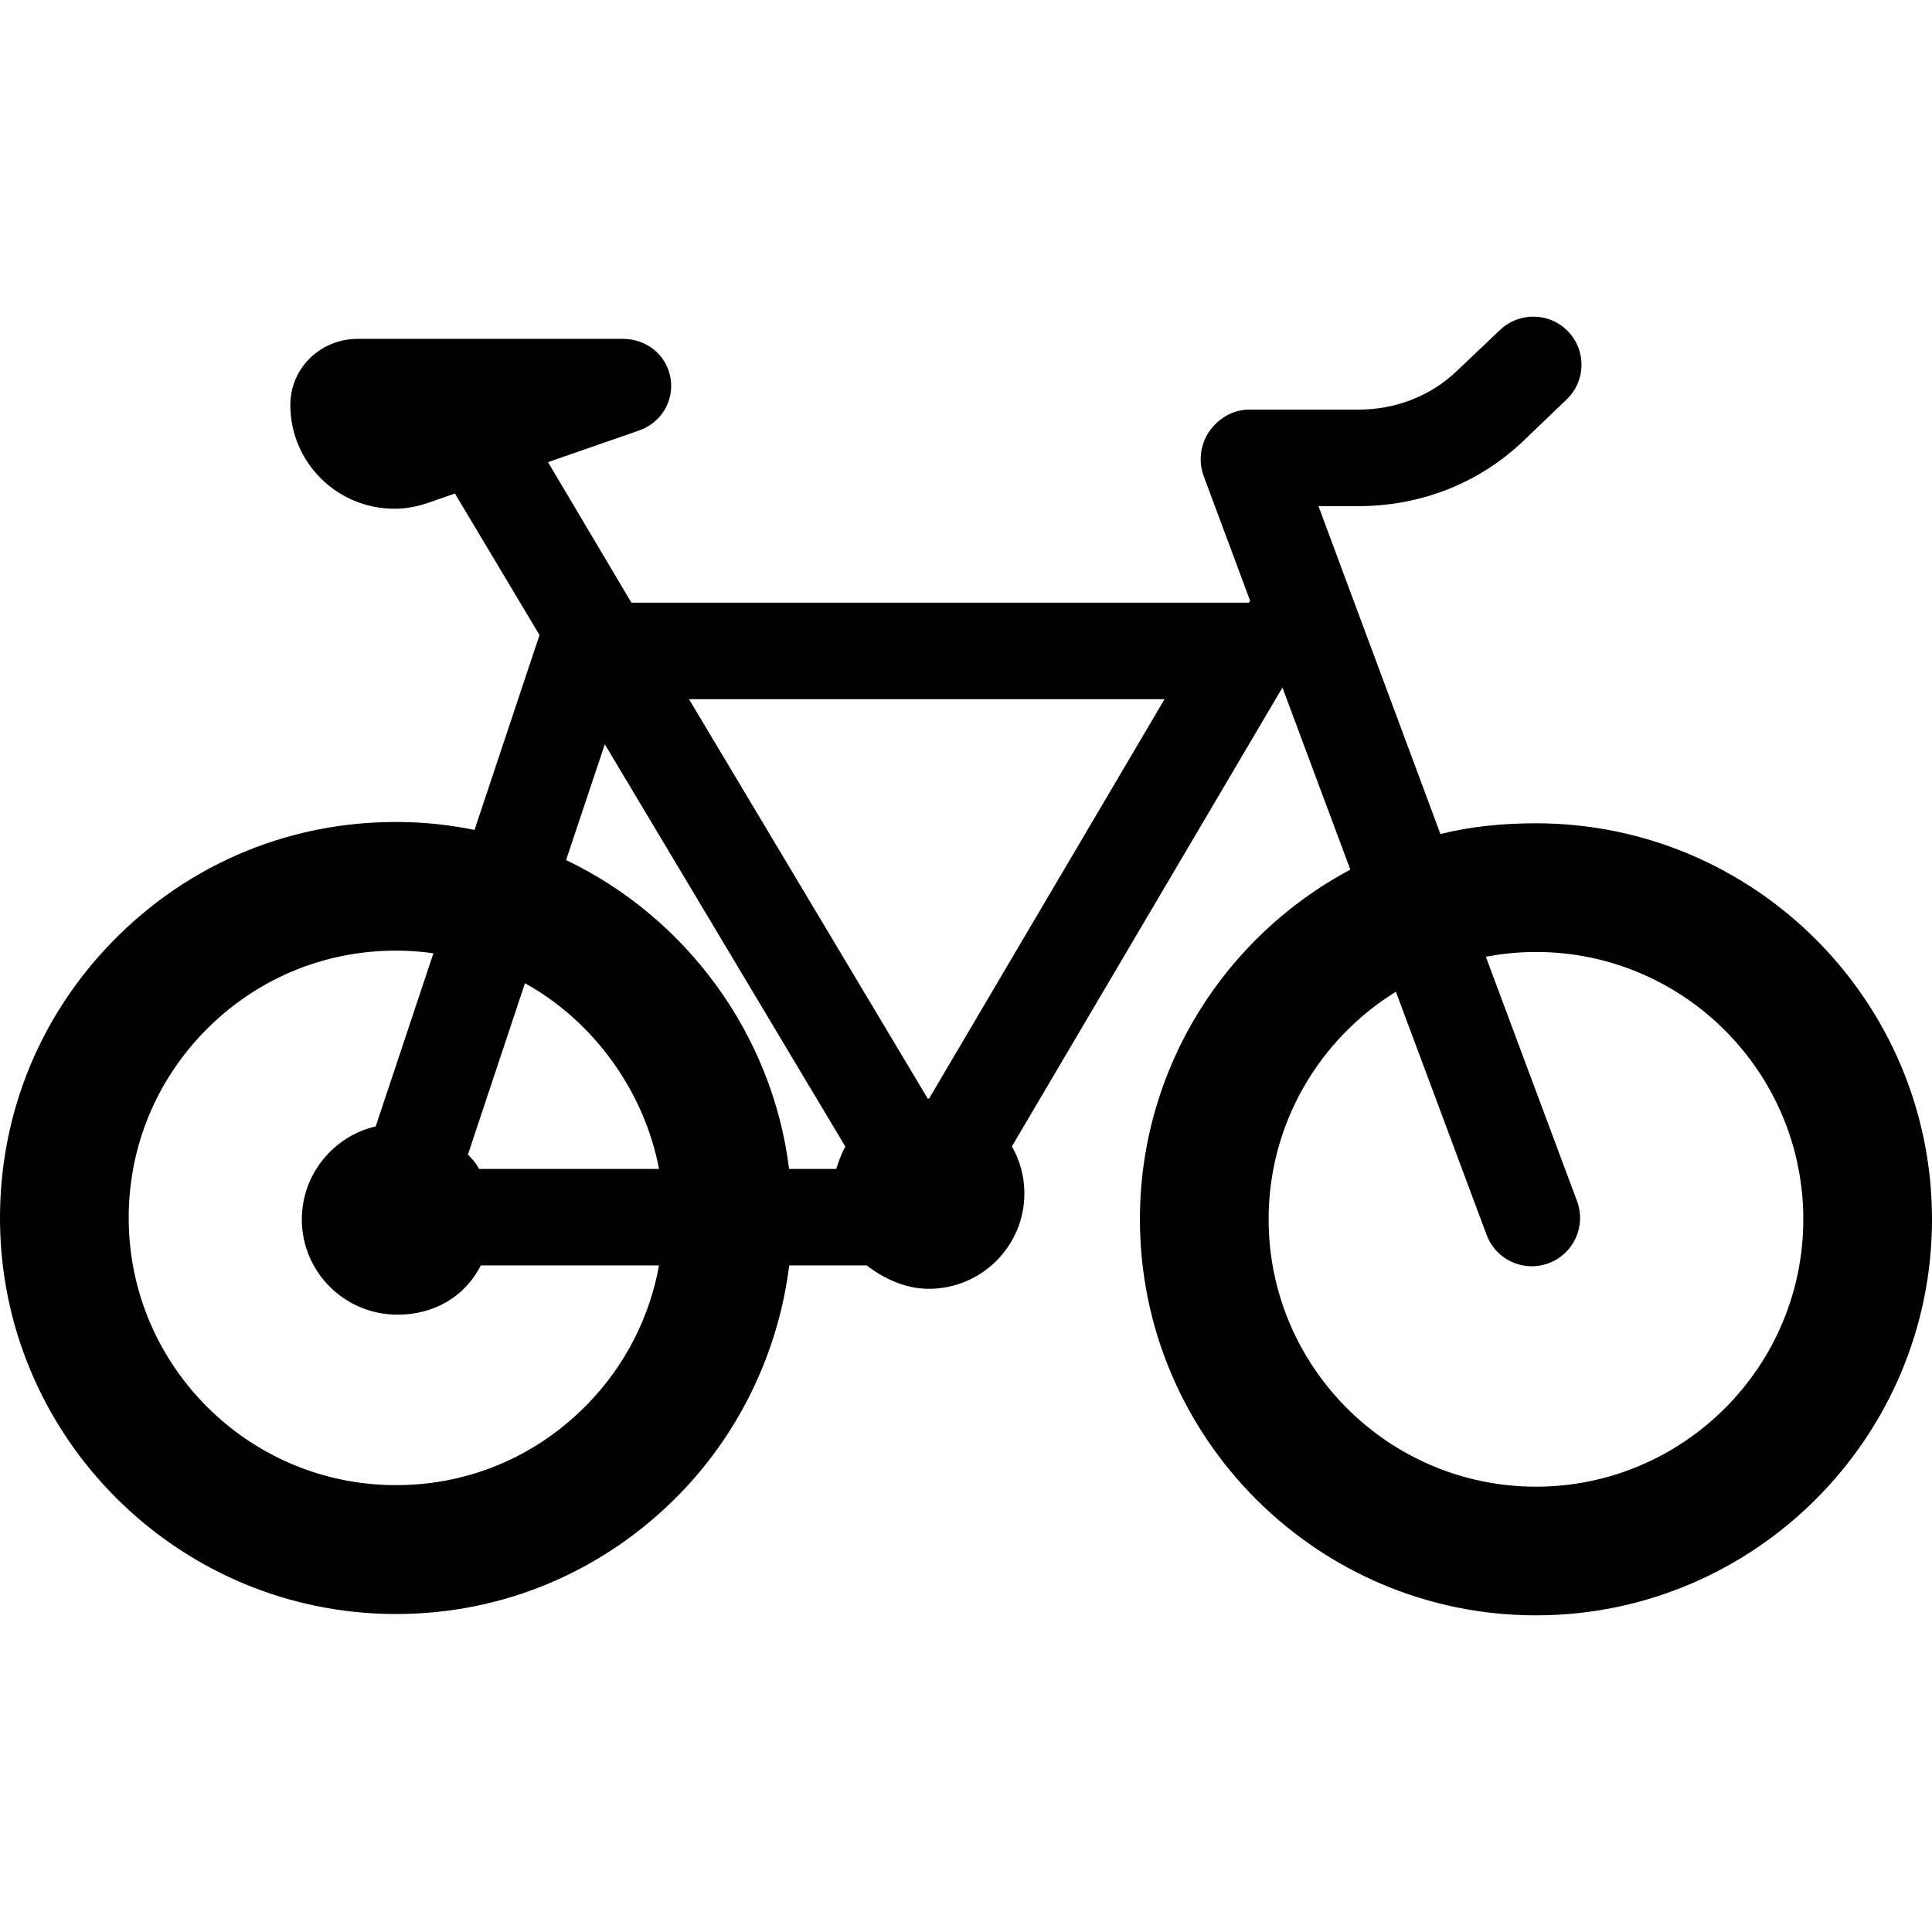
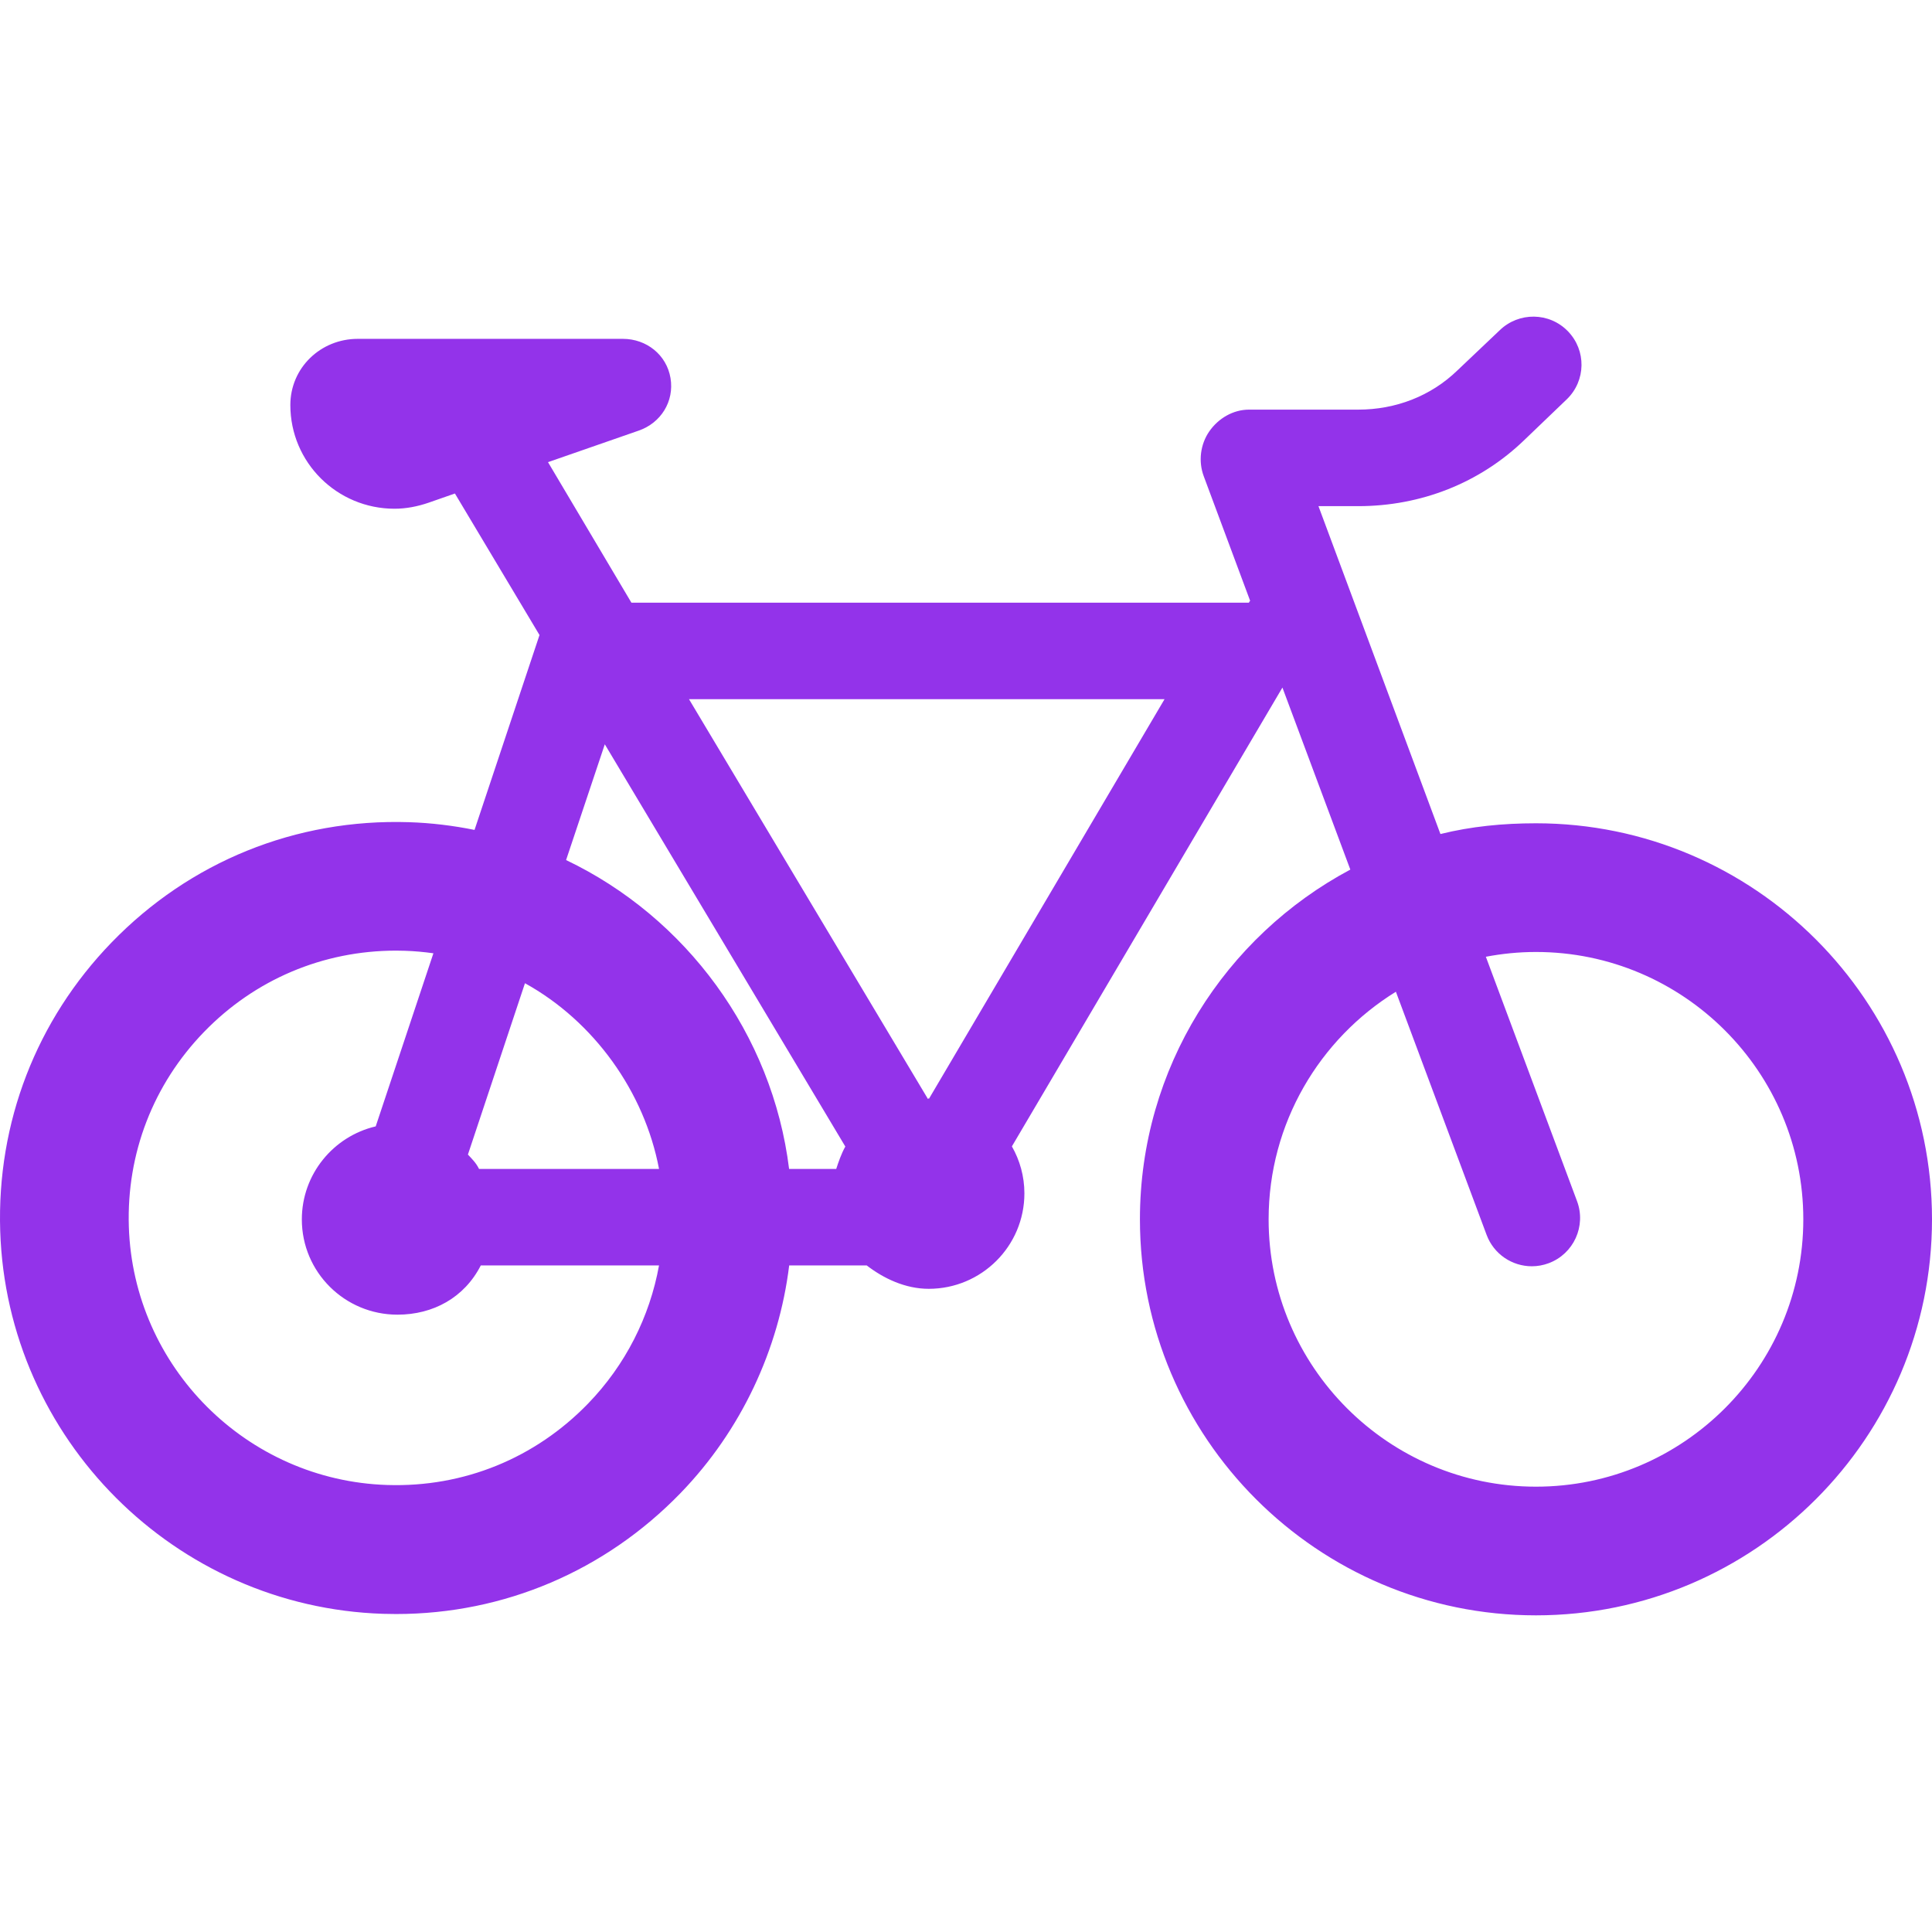
- <svg xmlns="http://www.w3.org/2000/svg" fill="currentColor" height="200px" width="200px" version="1.1" viewBox="0 0 300.25 300.25" xml:space="preserve">
+ <svg xmlns="http://www.w3.org/2000/svg" fill="#9333ea" height="200px" width="200px" version="1.1" viewBox="0 0 300.25 300.25" xml:space="preserve">
  <g id="SVGRepo_bgCarrier" stroke-width="0" />
  <g id="SVGRepo_tracerCarrier" stroke-linecap="round" stroke-linejoin="round" />
  <g id="SVGRepo_iconCarrier">
    <path d="M238.703,127.946c-5.119,0-10.089,0.487-14.847,1.67l-18.955-50.955h6.176c9.72,0,18.913-3.577,25.887-10.345l6.541-6.273 c2.973-2.885,3.043-7.595,0.158-10.568s-7.633-3.024-10.605-0.139l-6.541,6.206c-4.159,4.037-9.643,6.118-15.439,6.118h-16.979 c-2.458,0-4.76,1.356-6.161,3.375c-1.401,2.02-1.725,4.673-0.865,6.975l7.214,19.372c-0.046-0.001-0.093,0.141-0.139,0.141 c-0.016,0-0.032,0.137-0.049,0.137H98.126L85.165,71.823l14.078-4.895c3.467-1.191,5.564-4.55,4.961-8.166 c-0.604-3.615-3.731-6.101-7.397-6.101H55.597c-5.775,0-10.475,4.506-10.475,10.281c0,8.941,7.266,16.12,16.196,16.12 c1.79,0,3.565-0.347,5.277-0.934l4.103-1.433l13.146,21.996l-10.097,30.285c-3.312-0.669-6.714-1.09-10.193-1.201 c-17.589-0.563-34.055,6.138-46.219,18.697c-11.694,12.074-17.84,27.992-17.303,44.822c1.032,32.337,27.172,58.476,59.509,59.508 c0.673,0.021,1.34,0.032,2.008,0.032c16.811,0,32.513-6.716,44.212-18.794c9.464-9.773,15.291-22.38,16.885-35.38h12.051 c2.598,2,5.961,3.634,9.639,3.634c8.196,0,14.864-6.636,14.864-14.833c0-2.661-0.712-5.139-1.942-7.303l42.042-71.305l10.553,28.289 c-19.435,10.359-32.698,30.831-32.698,54.348c0,33.938,27.61,61.549,61.548,61.549s61.547-27.61,61.547-61.547 S272.641,127.946,238.703,127.946z M180.979,108.661l-36.606,62.091c-0.013,0-0.025-0.062-0.037-0.062 c-0.043,0-0.084,0.096-0.127,0.097l-37.131-62.125H180.979z M93.992,115.669l37.378,62.514c-0.618,1.101-1.089,2.478-1.412,3.478 h-7.326c-2.591-21-16.064-39.121-34.658-48.001L93.992,115.669z M74.447,181.661c-0.503-1-1.081-1.526-1.728-2.233l8.865-26.626 c10.72,5.925,18.562,16.859,20.834,28.859H74.447z M91.395,218.126c-8.215,8.481-19.311,13.04-31.215,12.655 c-21.822-0.696-39.461-18.319-40.157-40.141c-0.363-11.369,3.784-22.112,11.679-30.262c7.898-8.154,18.497-12.642,29.845-12.642 c0.455,0,0.91,0.01,1.369,0.024c1.502,0.048,2.981,0.185,4.439,0.389l-8.966,26.9c-6.569,1.537-11.481,7.43-11.481,14.461 c0,8.196,6.668,14.801,14.863,14.801c5.552,0,10.395-2.65,12.947-7.65h27.699C100.966,204.661,97.197,212.135,91.395,218.126z M238.703,231.042c-22.909,0-41.548-18.639-41.548-41.548c0-14.932,7.921-28.044,19.779-35.369l14.098,37.785 c1.125,3.017,3.986,4.88,7.027,4.88c0.871,0,1.757-0.152,2.621-0.476c3.881-1.447,5.853-5.768,4.404-9.648l-14.169-37.977 c2.524-0.481,5.125-0.743,7.788-0.743c22.909,0,41.547,18.639,41.547,41.548S261.613,231.042,238.703,231.042z" />
  </g>
</svg>
